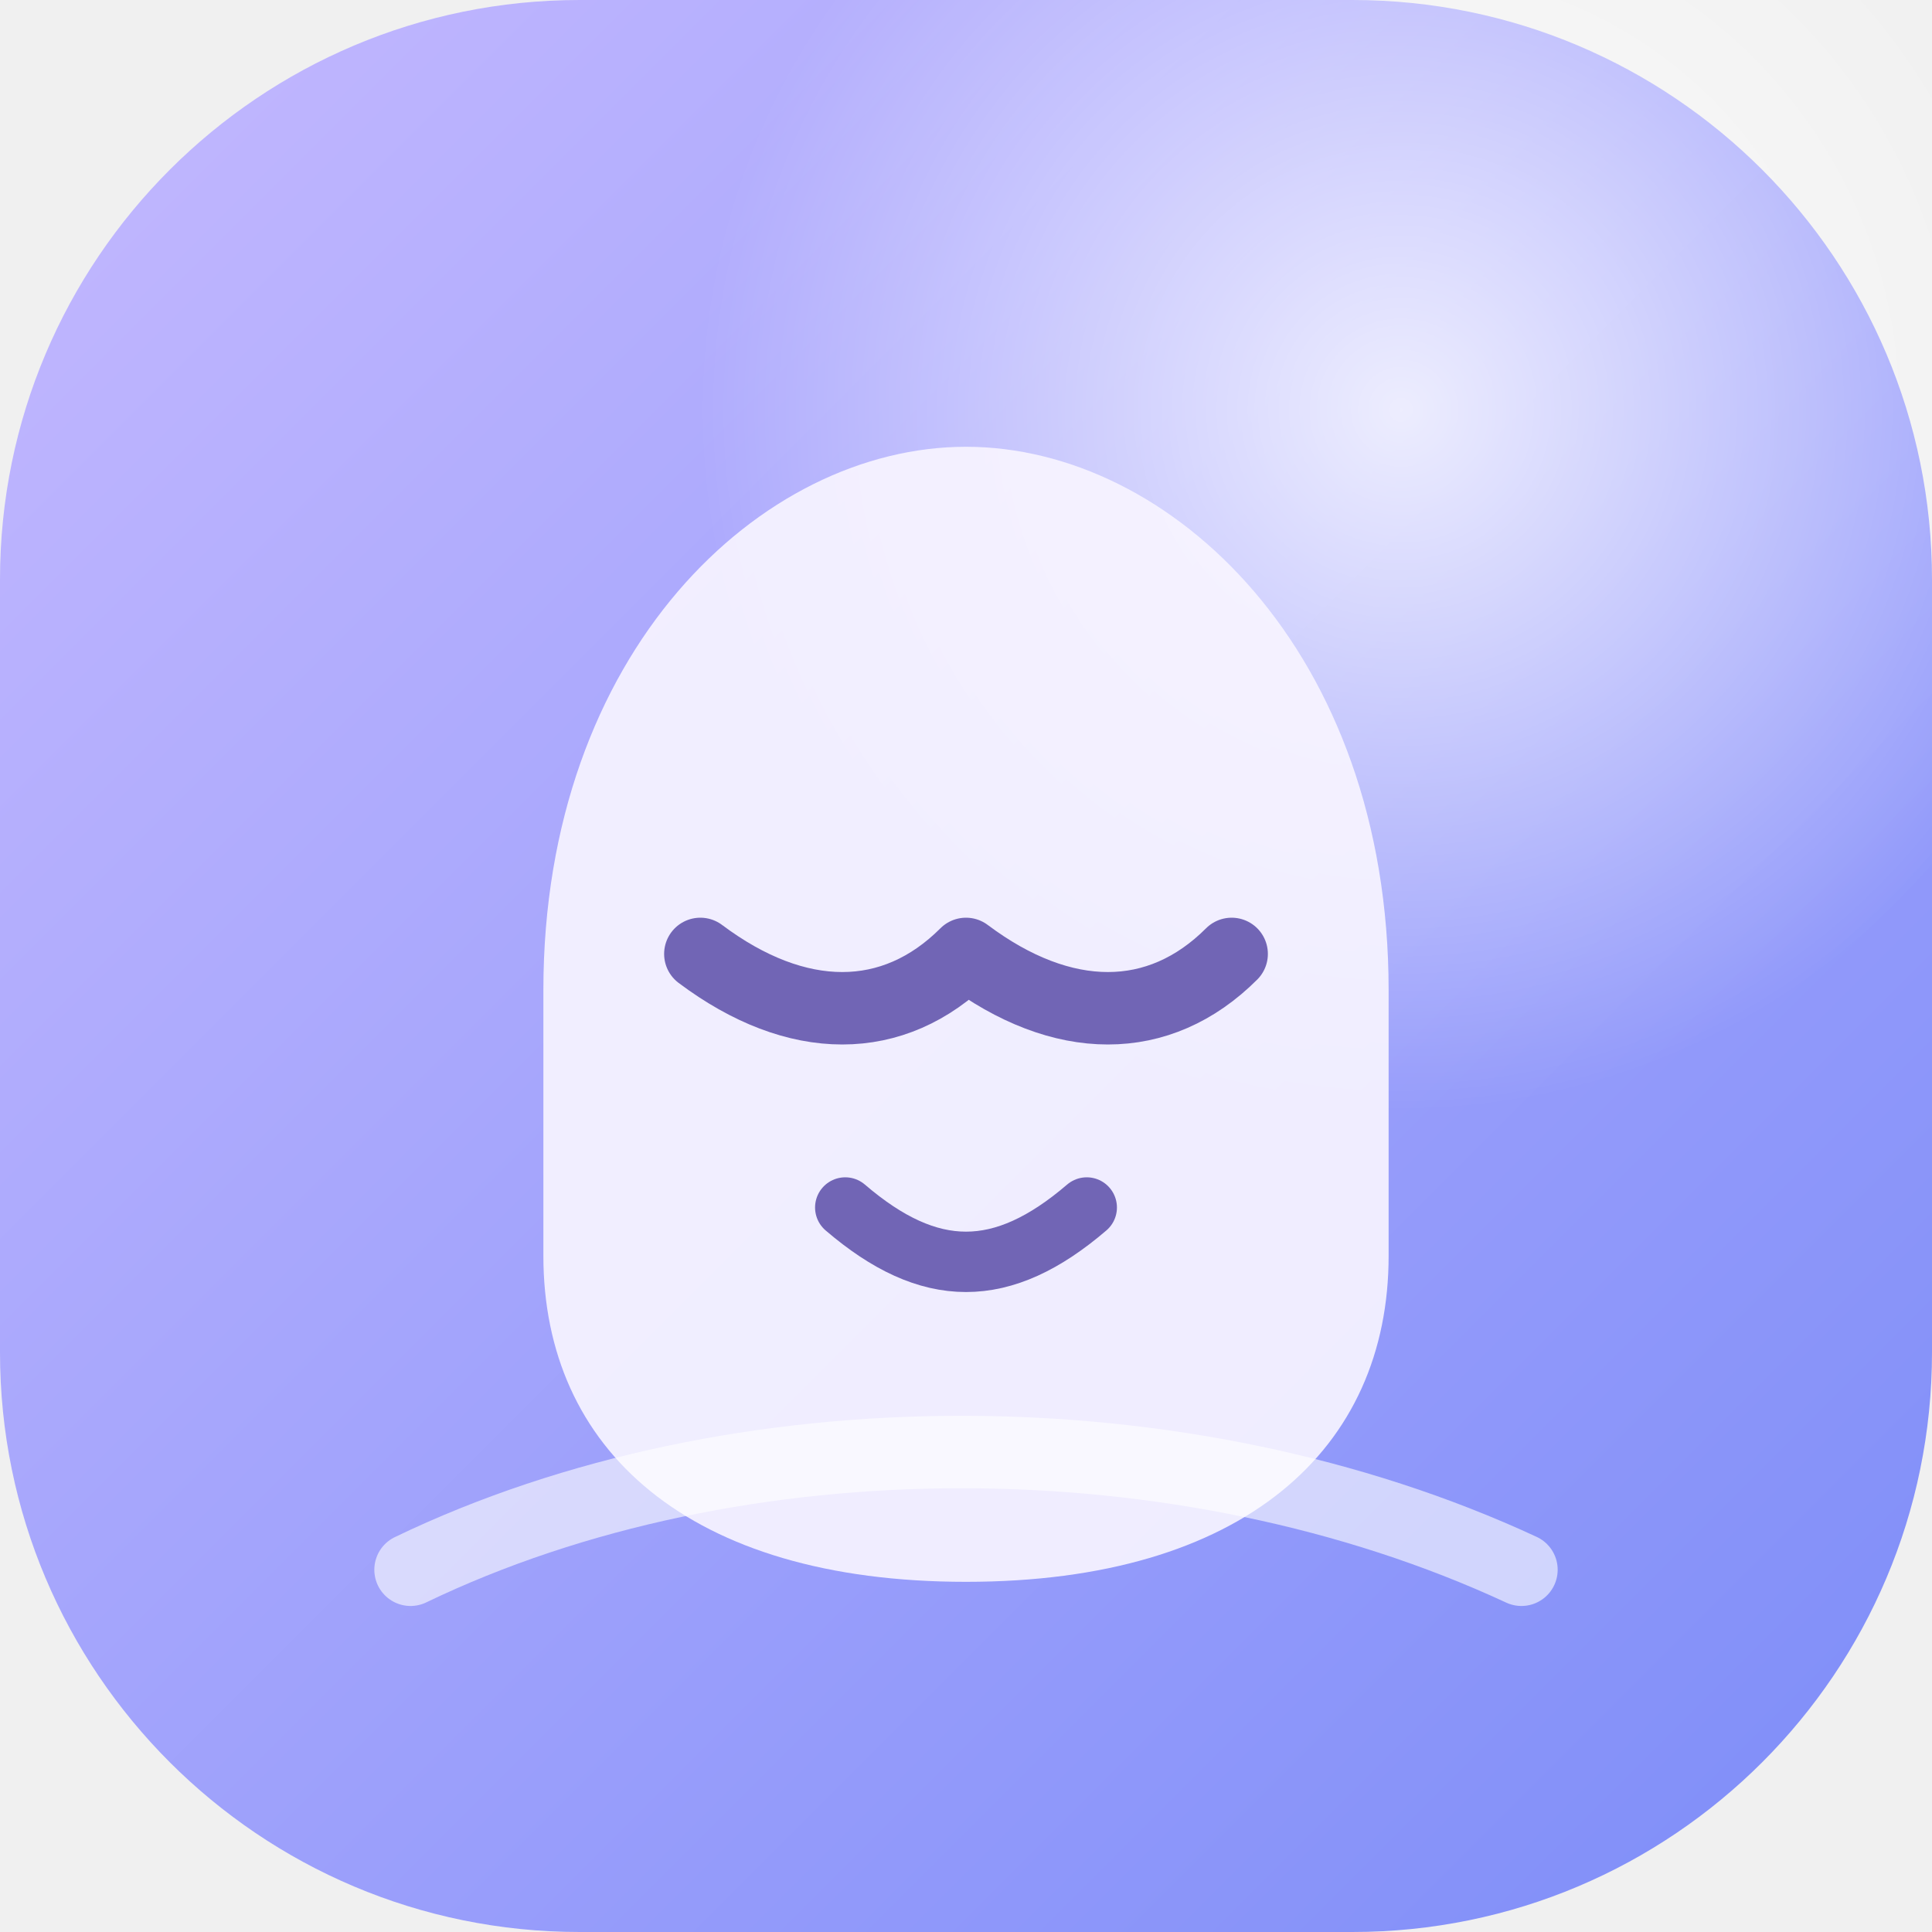
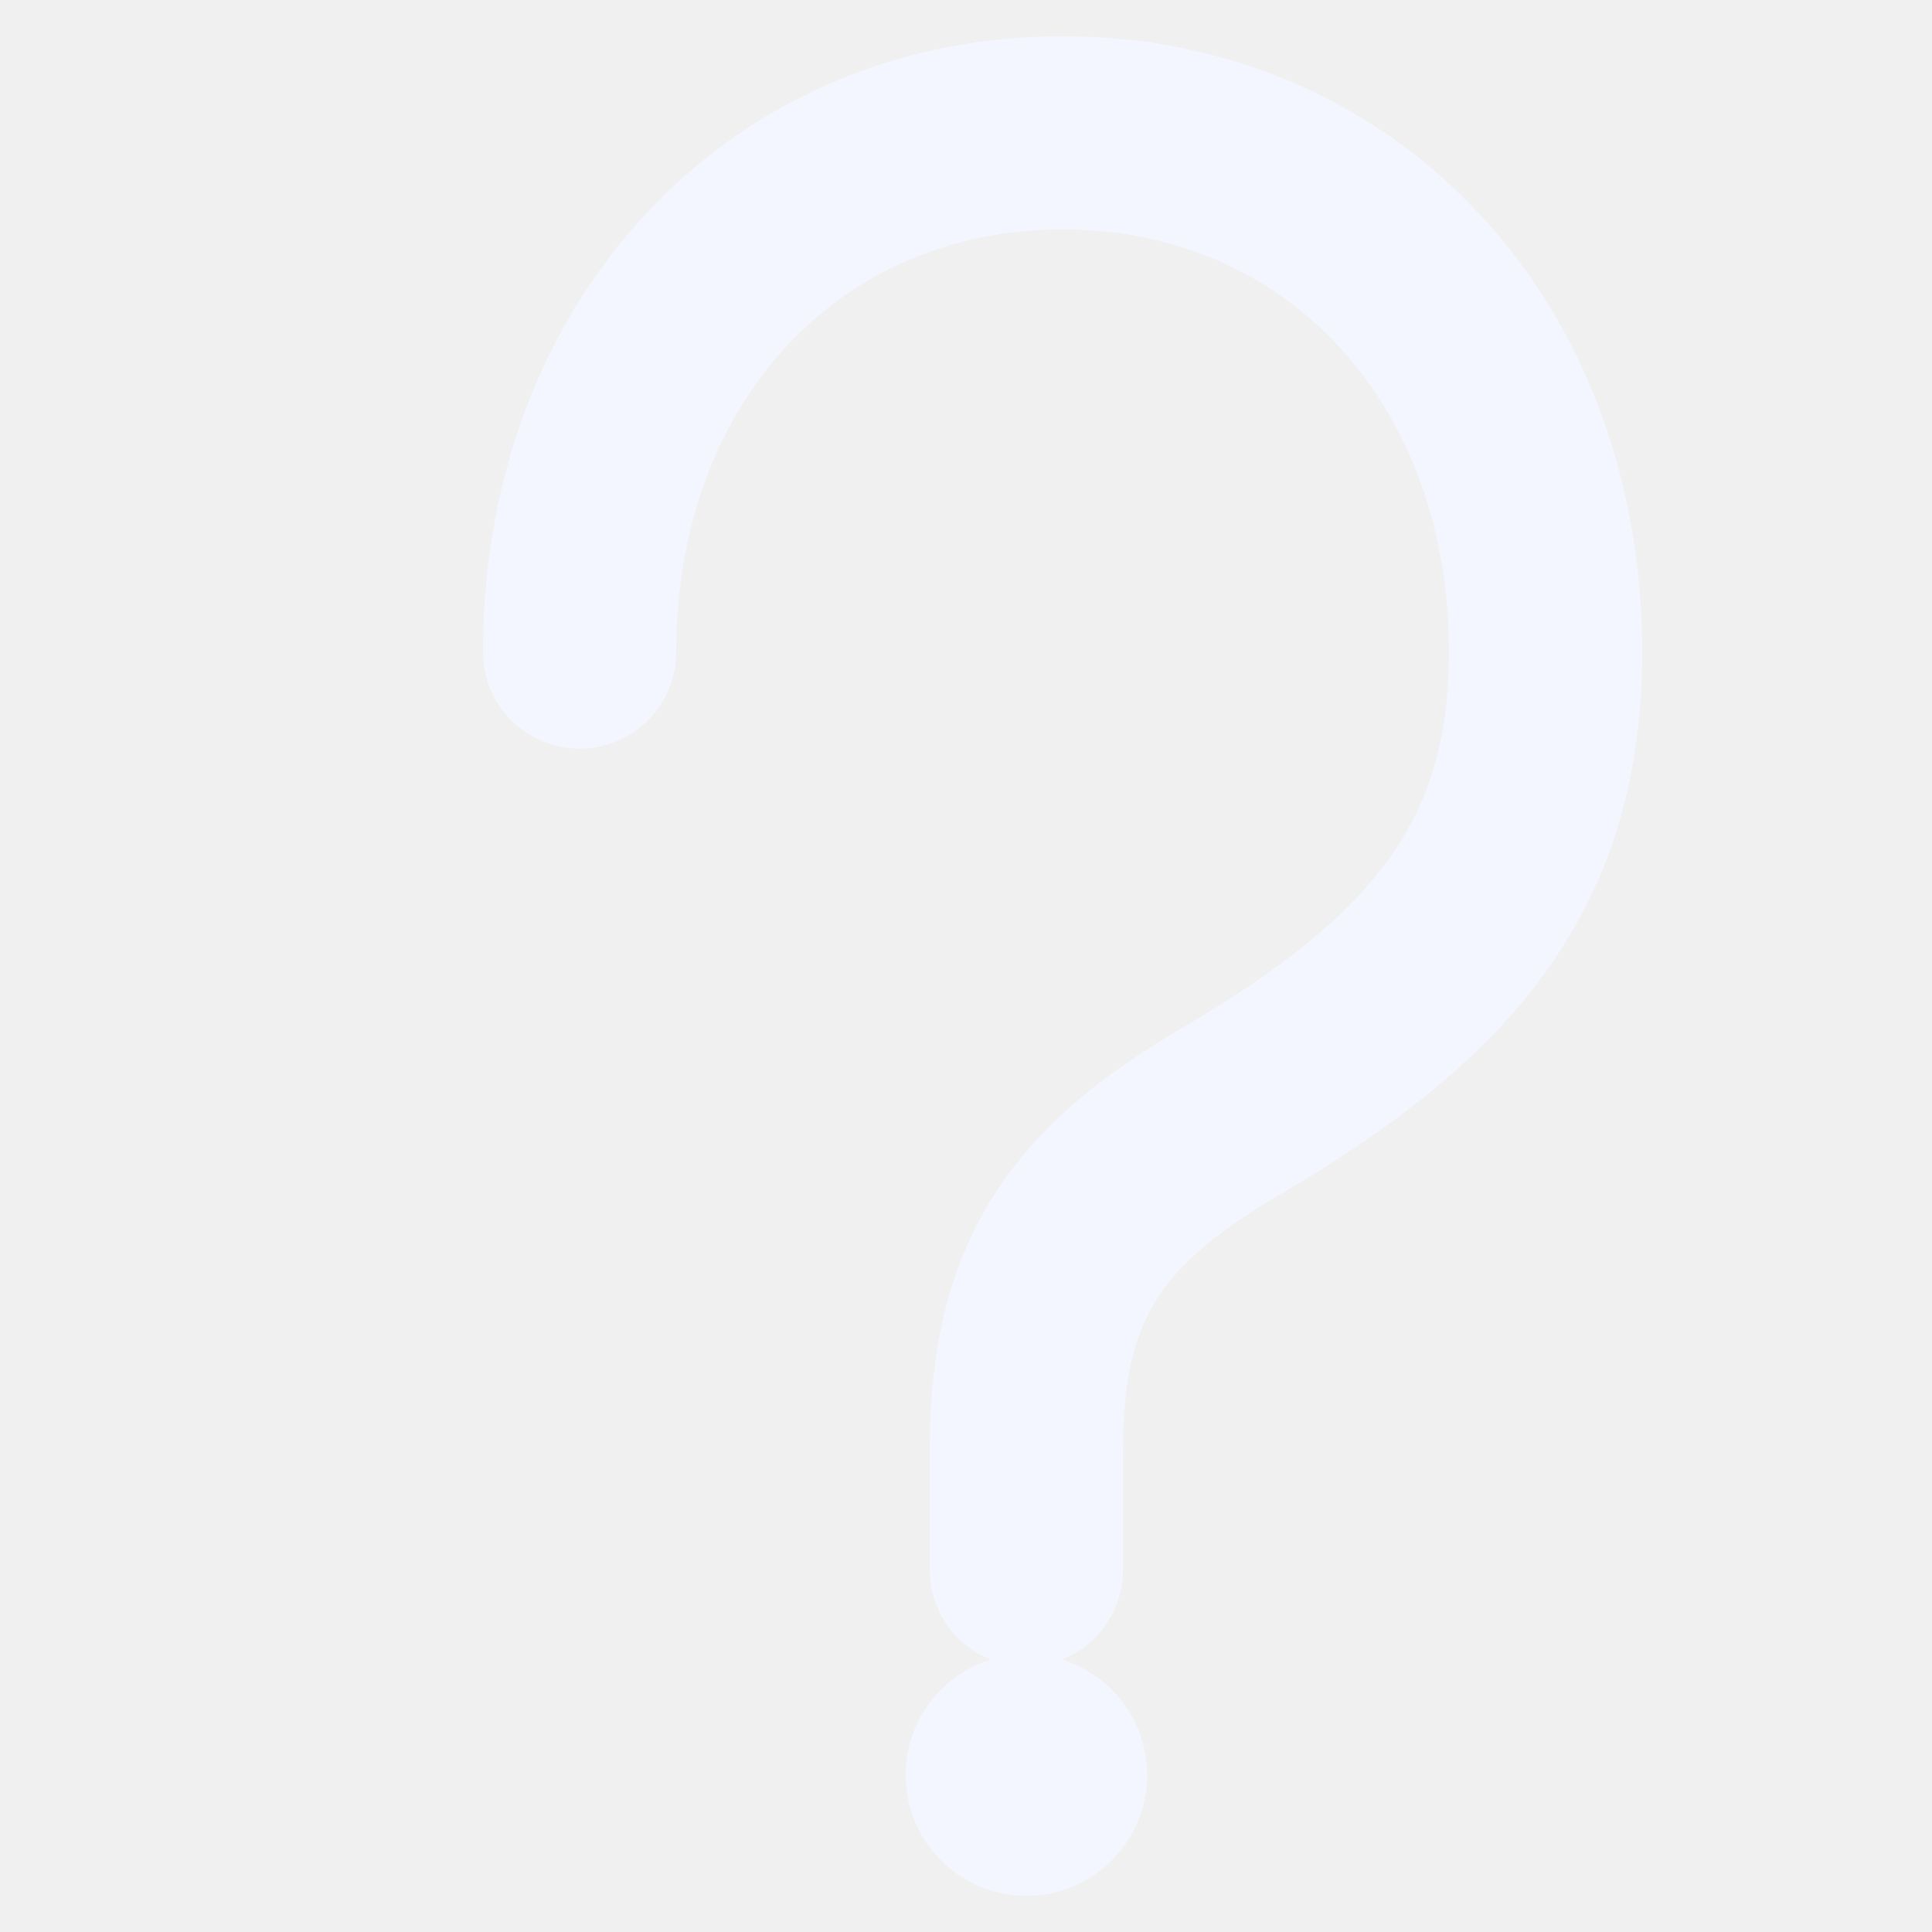
<svg xmlns="http://www.w3.org/2000/svg" viewBox="0 0 160 160">
-   <defs>
-     <linearGradient id="g" x1="0" y1="0" x2="1" y2="1">
-       <stop stop-color="#c5b9ff" />
-       <stop offset="1" stop-color="#7c8cf8" />
-     </linearGradient>
-     <radialGradient id="h">
-       <stop stop-color="#fff" stop-opacity=".8" />
-       <stop offset="1" stop-color="#fff" stop-opacity="0" />
-     </radialGradient>
-   </defs>
-   <rect width="160" height="160" rx="48" fill="url(#g)" />
-   <circle cx="116" cy="34" r="58" fill="url(#h)" />
-   <path d="M45 82c0-28 18-45 35-45s35 17 35 45v22c0 16-12 27-35 27s-35-11-35-27V82Z" fill="#f7f4ff" fill-opacity=".92" />
-   <path d="M58 79c8 6 16 6 22 0m0 0c8 6 16 6 22 0" fill="none" stroke="#7165b5" stroke-width="6" stroke-linecap="round" />
-   <path d="M70 100c7 6 13 6 20 0" fill="none" stroke="#7165b5" stroke-width="5" stroke-linecap="round" />
-   <path d="M34 130c27-13 64-13 92 0" fill="none" stroke="#fff" stroke-opacity=".6" stroke-width="6" stroke-linecap="round" />
+   <path d="M48 54c0-25 17-43 40-43s40 18 40 43c0 18-9 28-26 38-12 7-17 14-17 28v10" fill="none" stroke="#f4f6ff" stroke-width="16" stroke-linecap="round" />
+   <circle cx="85" cy="147" r="10" fill="#f4f6ff" />
</svg>
